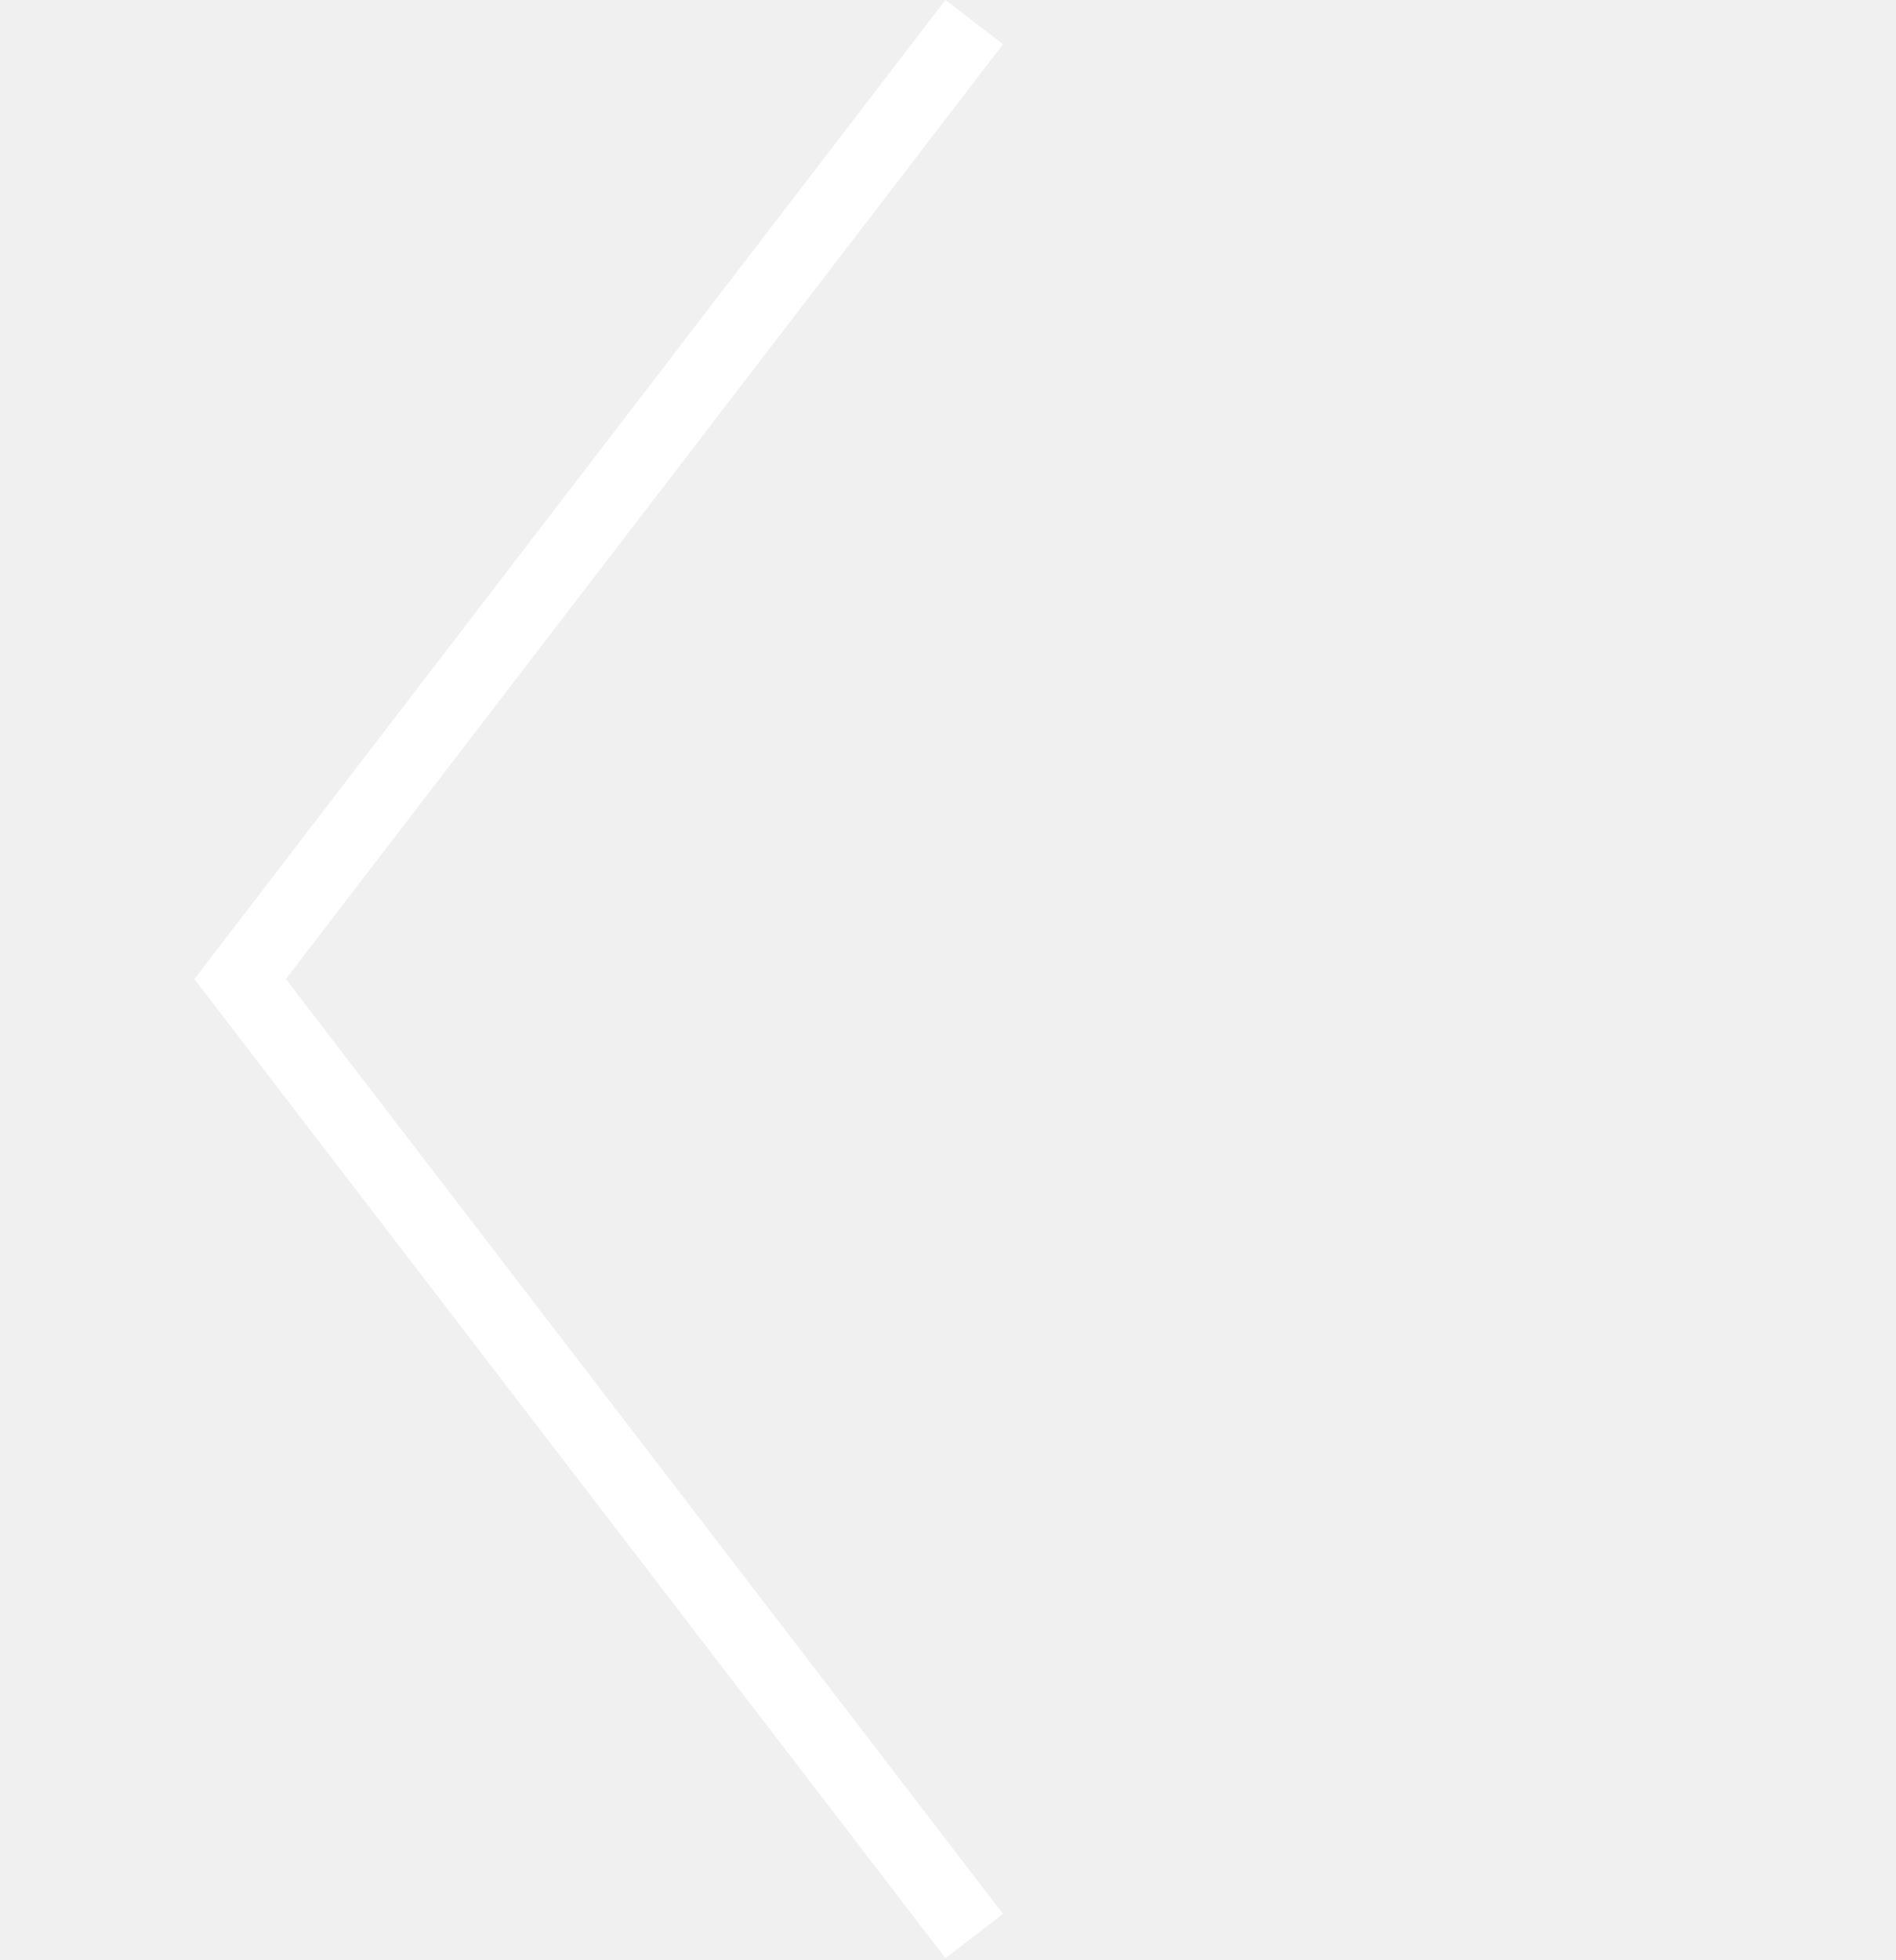
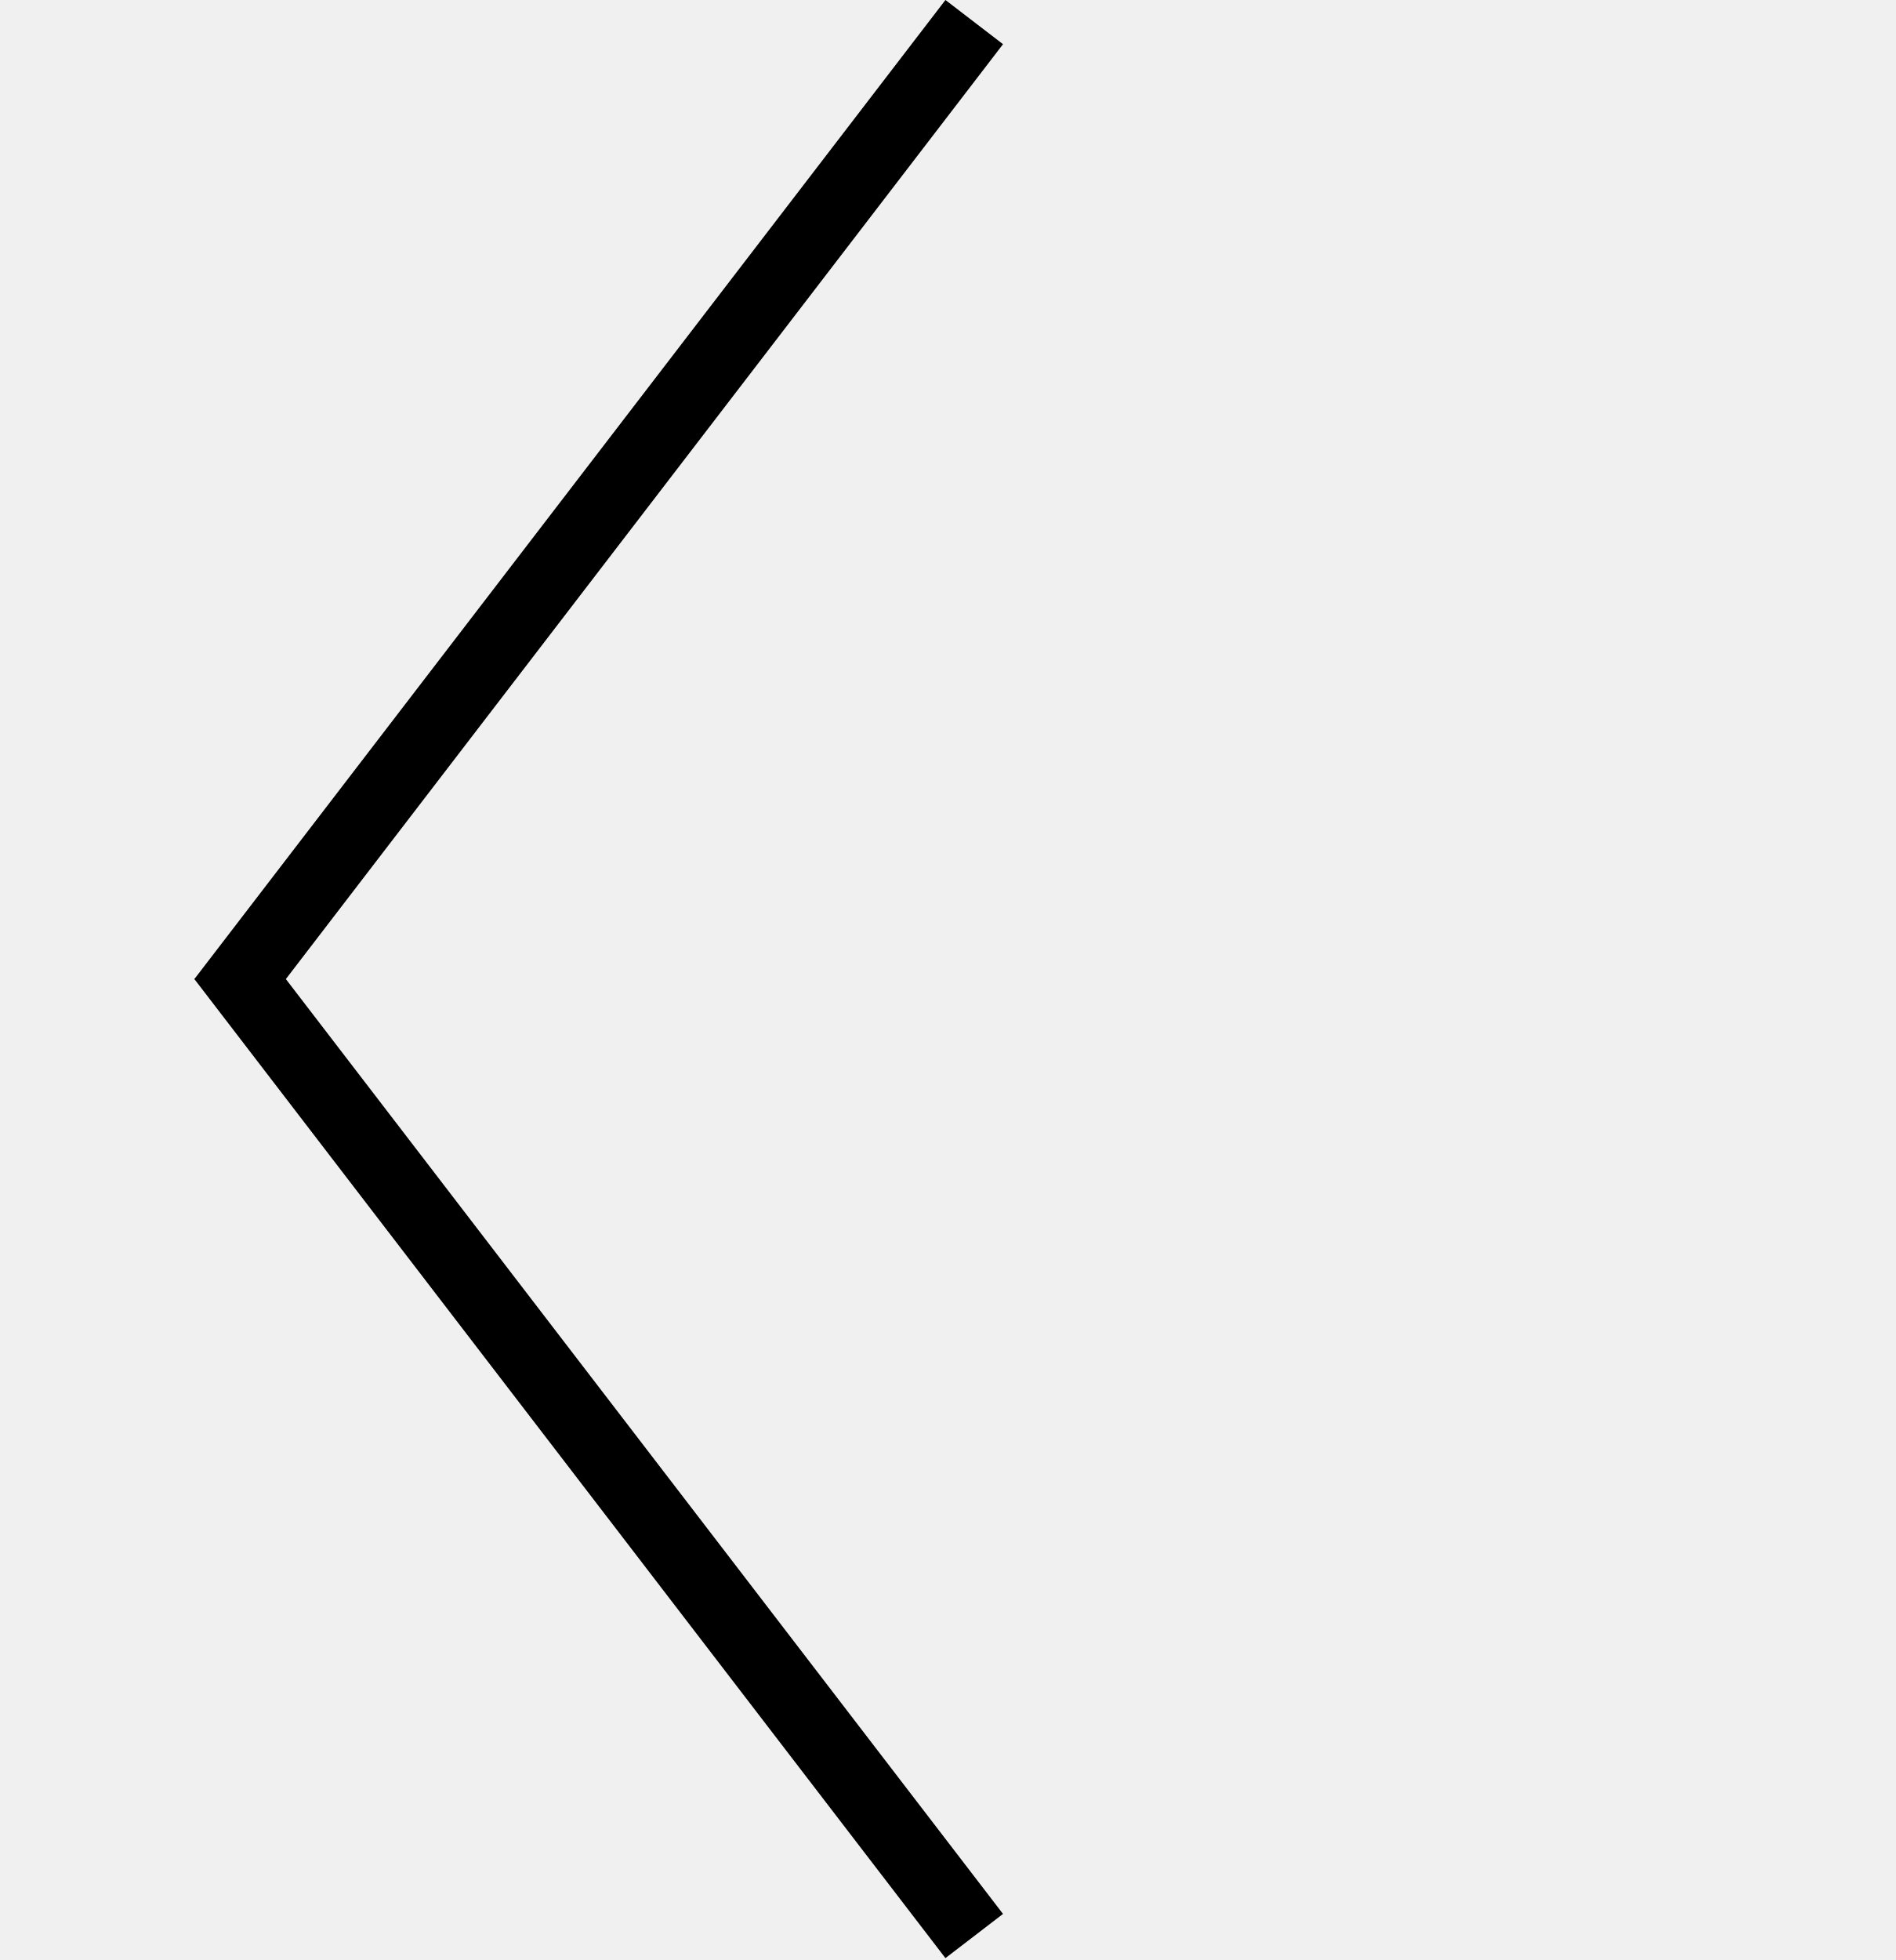
<svg xmlns="http://www.w3.org/2000/svg" width="209" height="216" viewBox="0 0 209 216" fill="none">
-   <line x1="107.392" y1="2.435" x2="24.601" y2="110.331" stroke="white" stroke-width="8" />
-   <line x1="24.599" y1="105.461" x2="107.391" y2="213.357" stroke="white" stroke-width="8" />
+   <line x1="107.392" y1="2.435" x2="24.601" y2="110.331" stroke="black" stroke-width="8" />
+   <line x1="24.599" y1="105.461" x2="107.391" y2="213.357" stroke="black" stroke-width="8" />
</svg>
